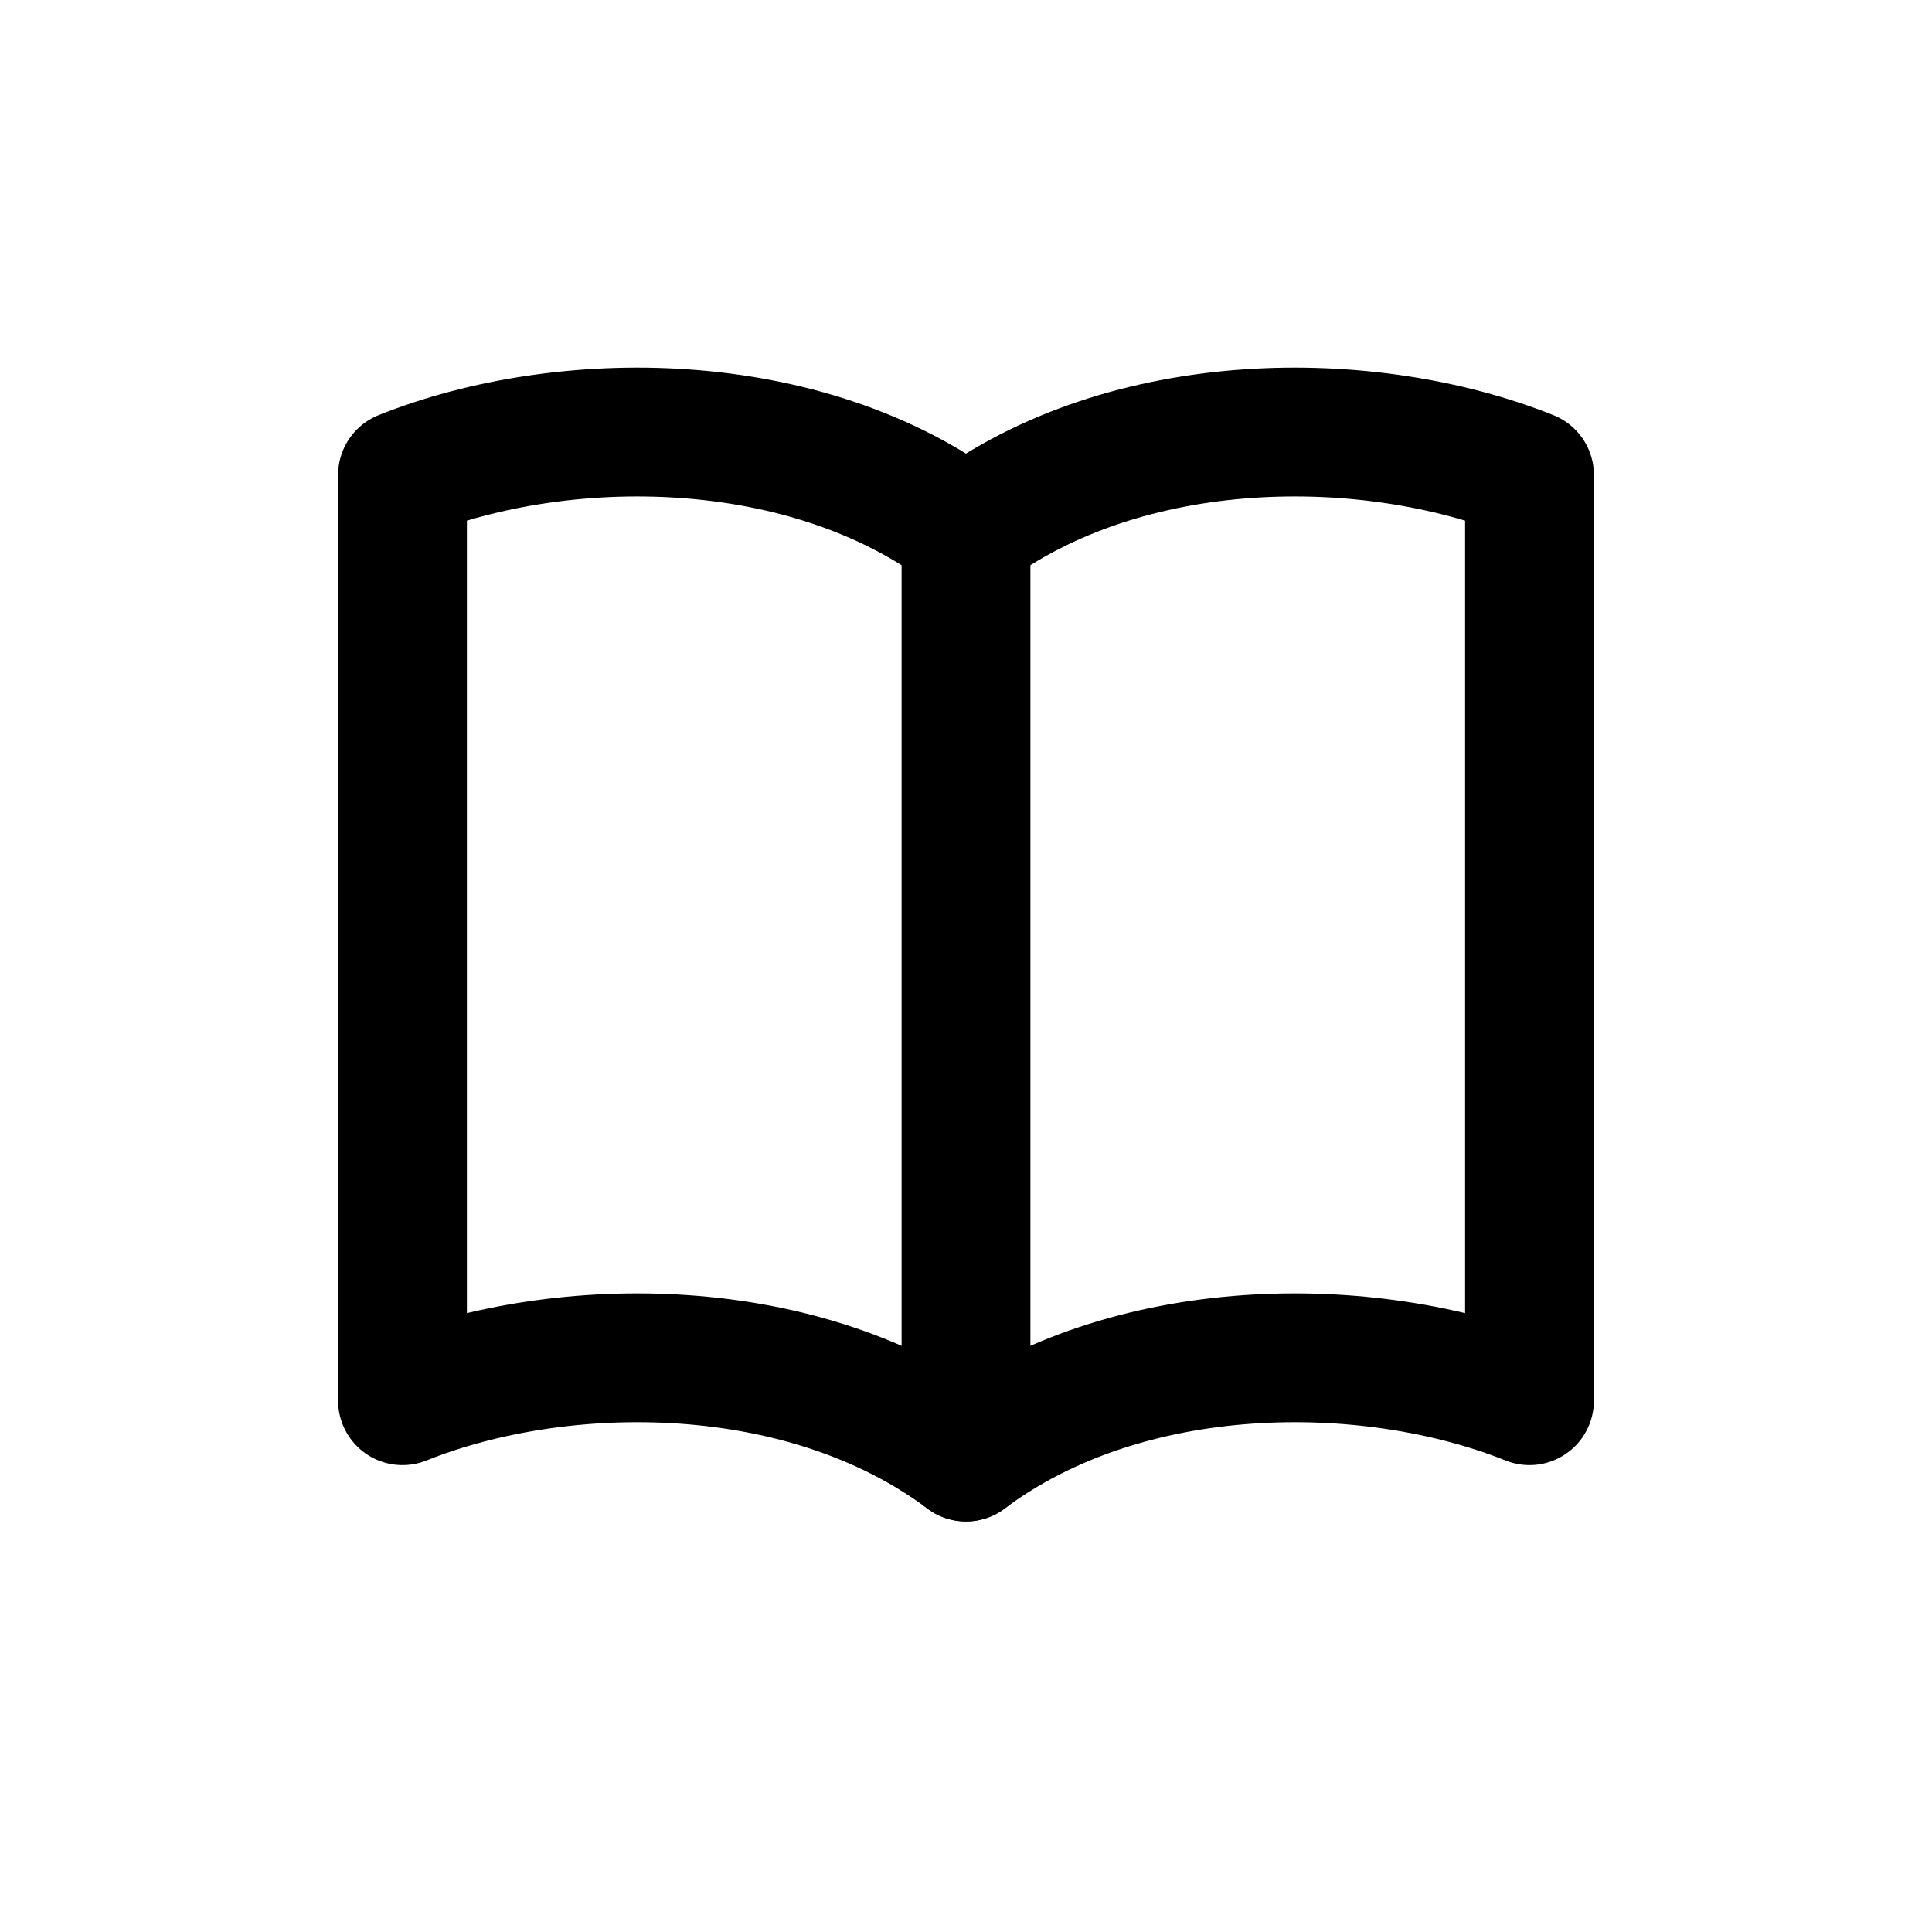
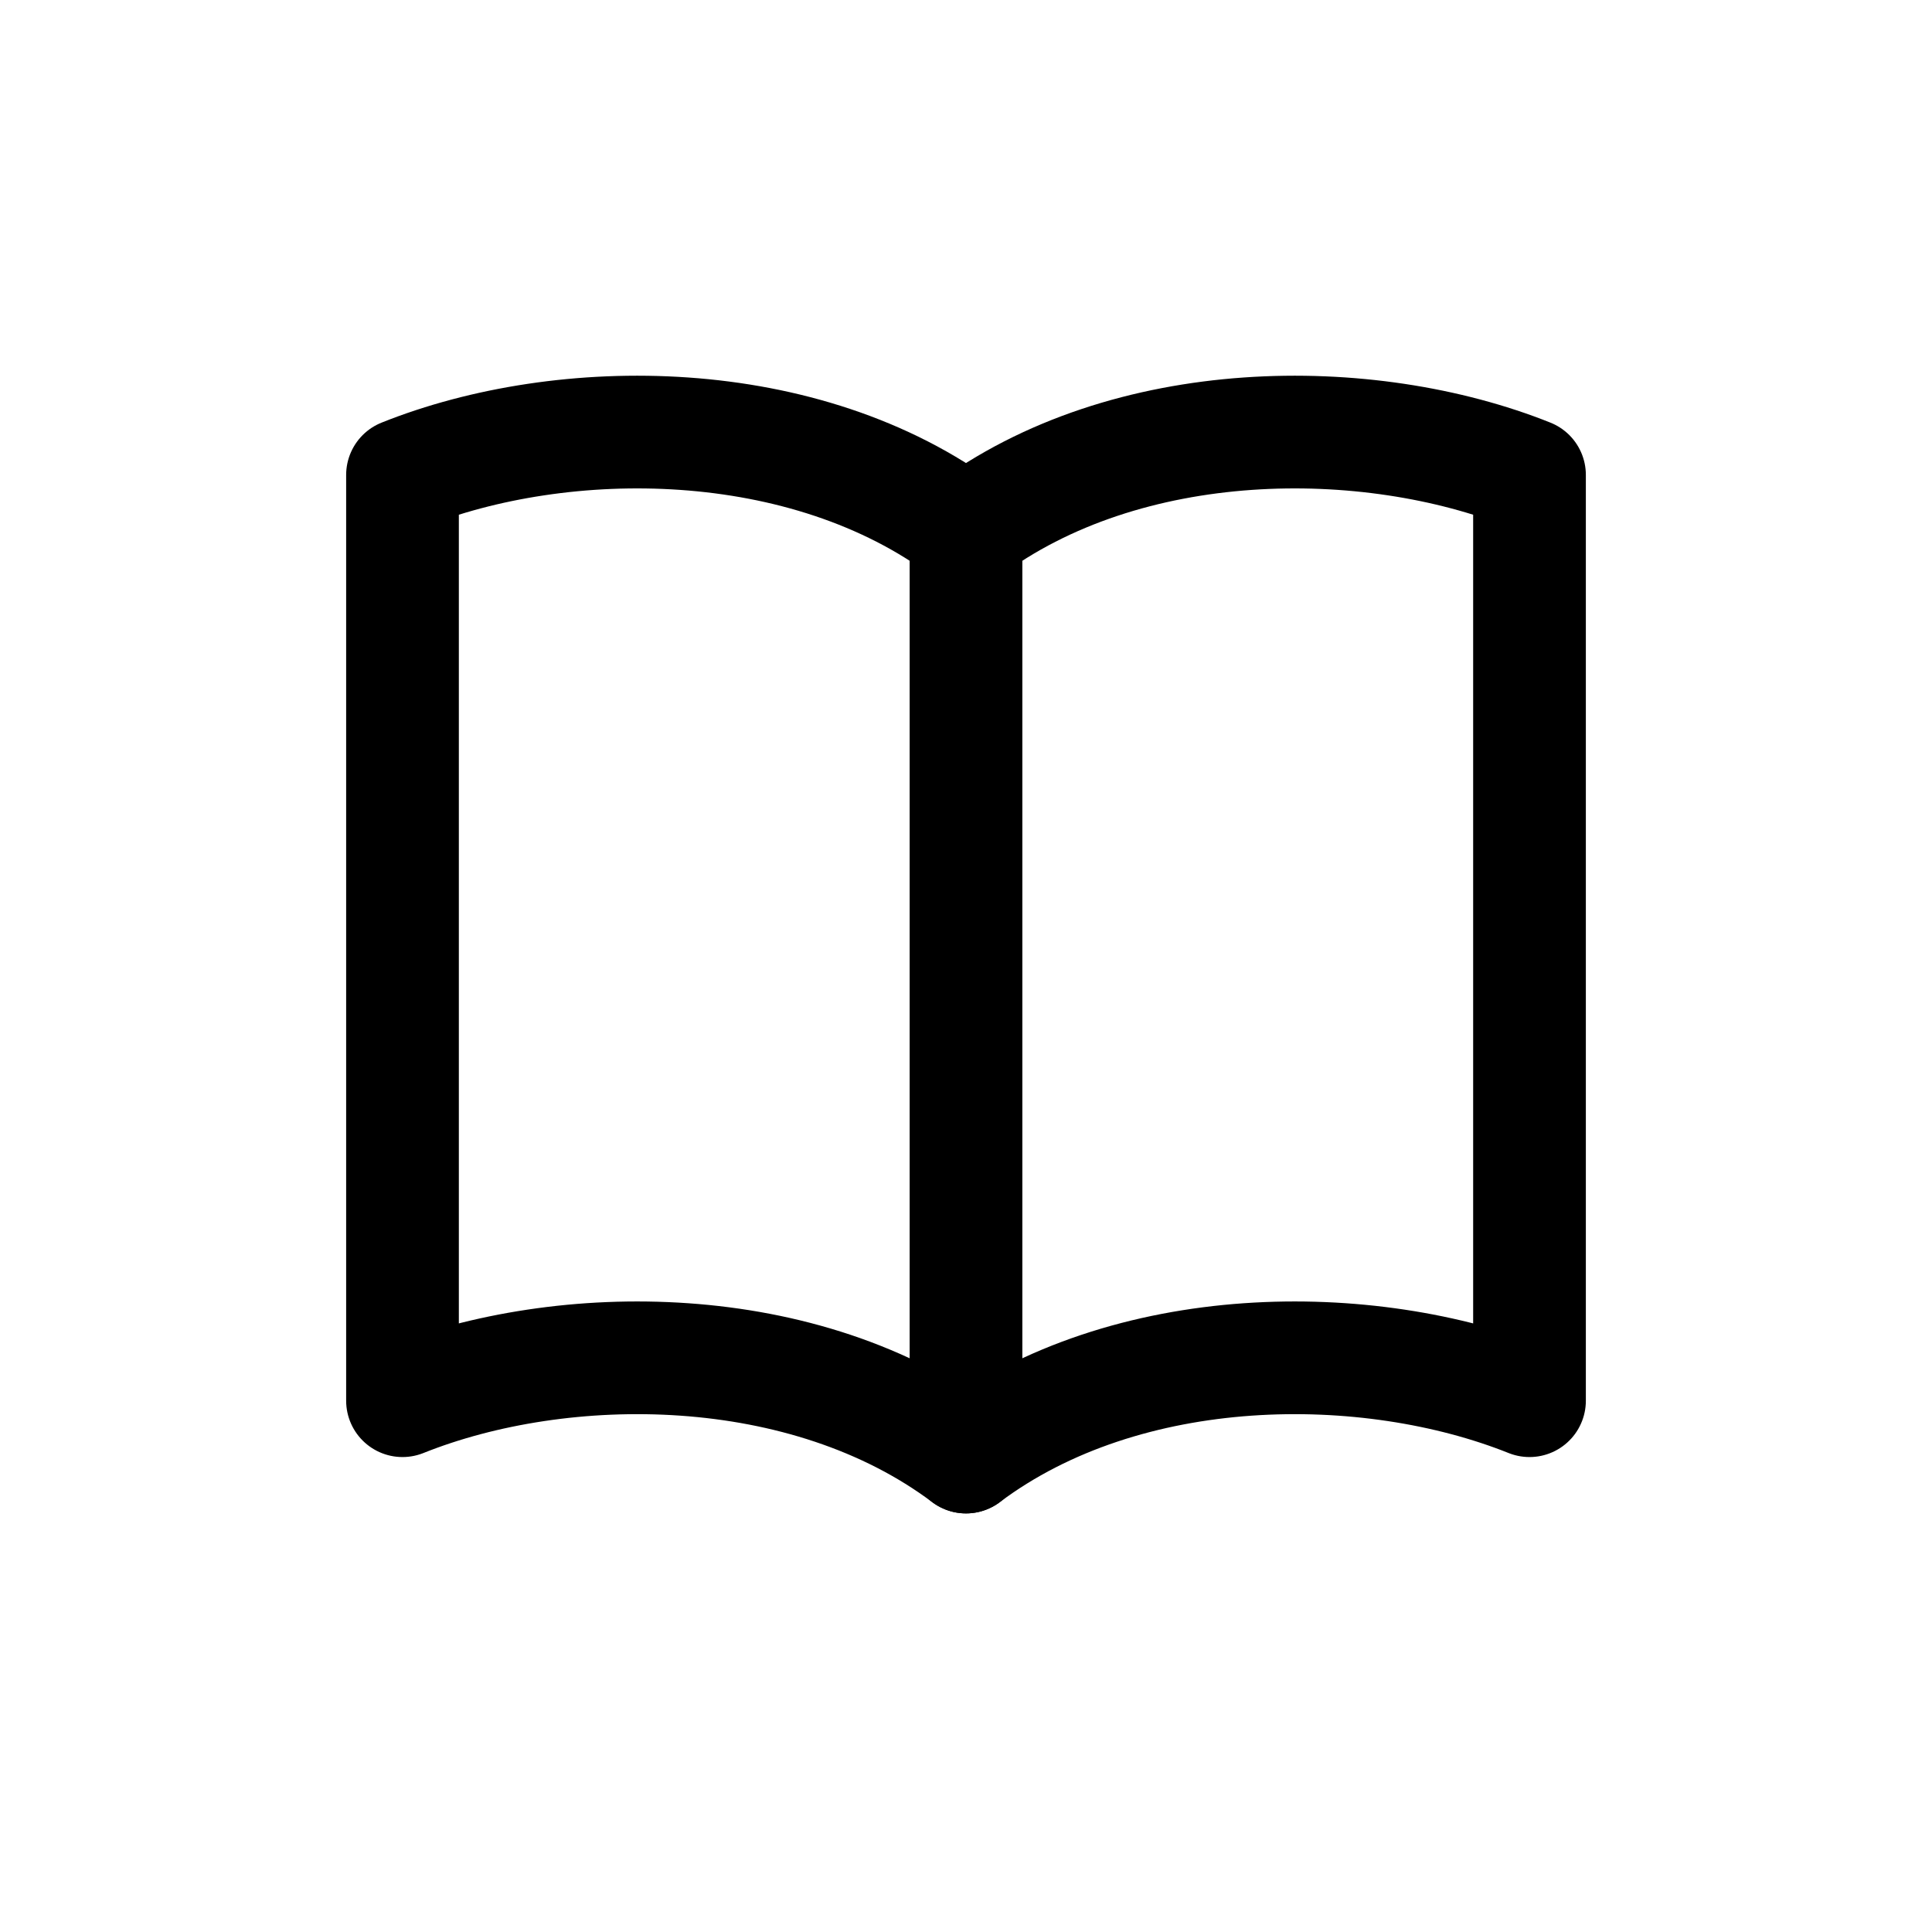
- <svg xmlns="http://www.w3.org/2000/svg" viewBox="0 0 24 24" fill="none" stroke="#000" stroke-width="1.6" stroke-linecap="round" stroke-linejoin="round">
+ <svg xmlns="http://www.w3.org/2000/svg" viewBox="0 0 24 24" fill="none" stroke="#000" stroke-width="1.4" stroke-linecap="round" stroke-linejoin="round">
  <path d="M12 6.6C10 5.1 7 5.1 5 5.9v11.5c2-.8 5-.8 7 .7 2-1.5 5-1.5 7-.7V5.9c-2-.8-5-.8-7 .7Z" />
  <path d="M12 6.6v11.5" />
</svg>
